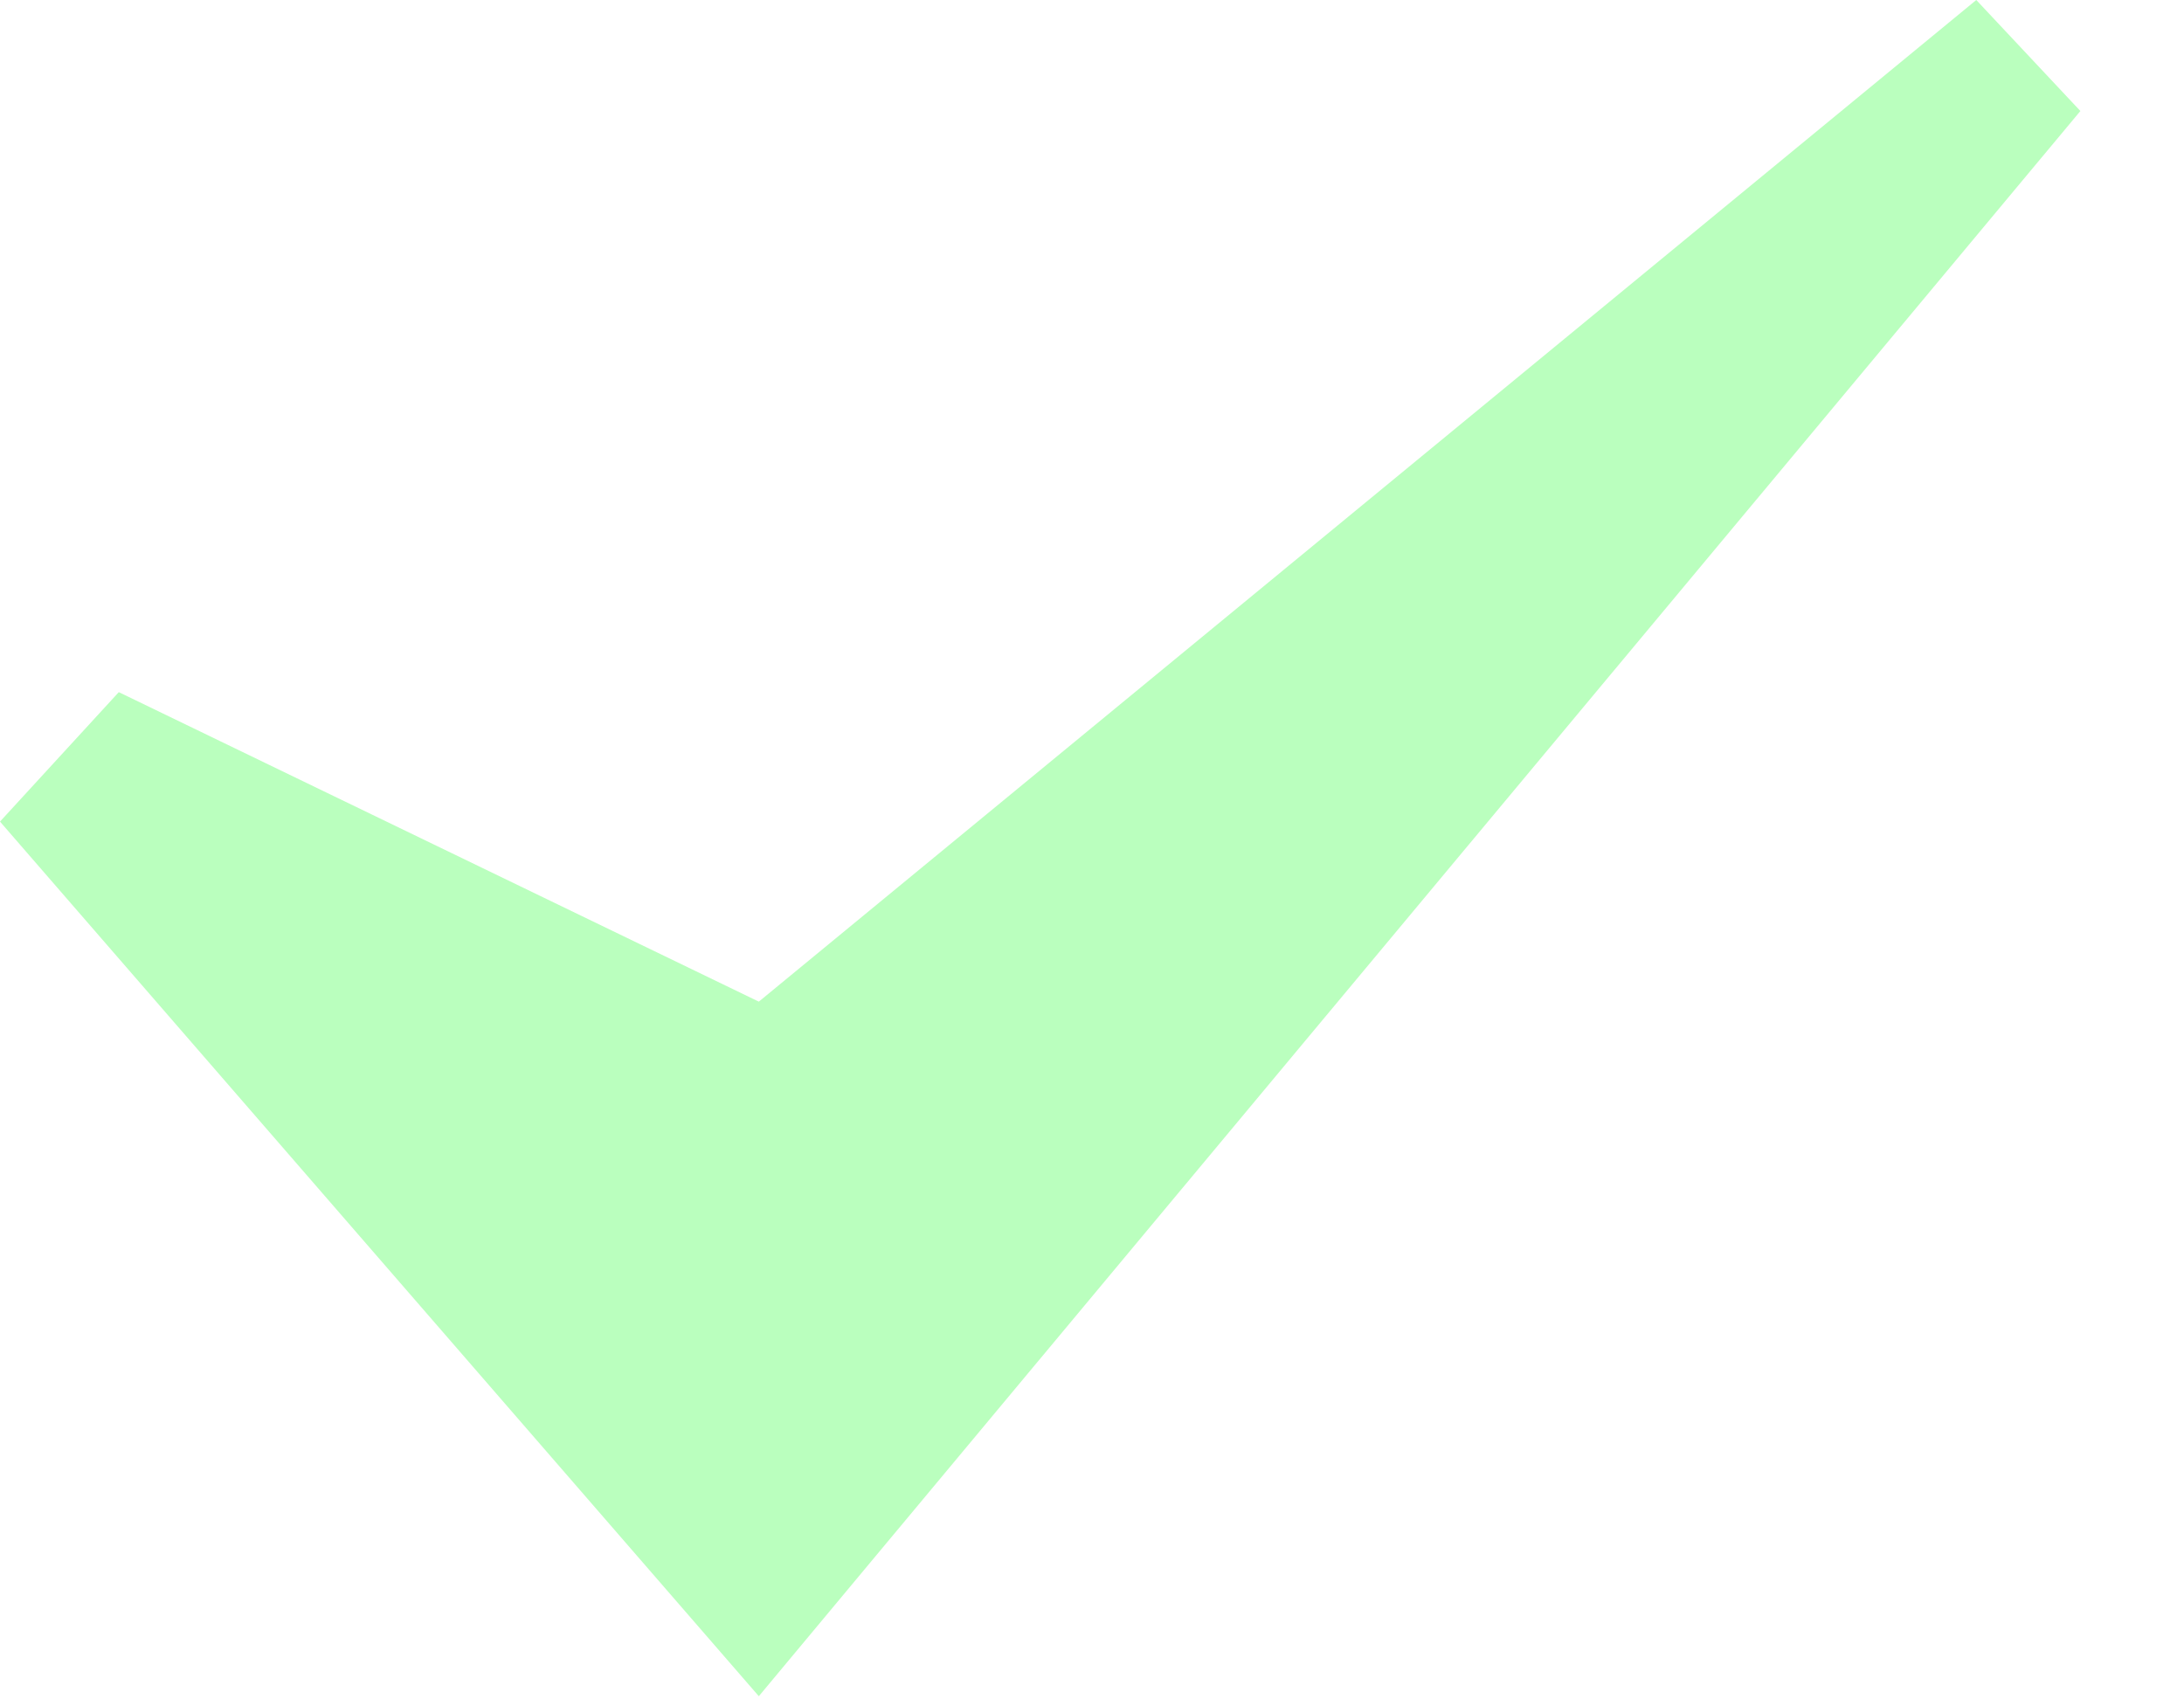
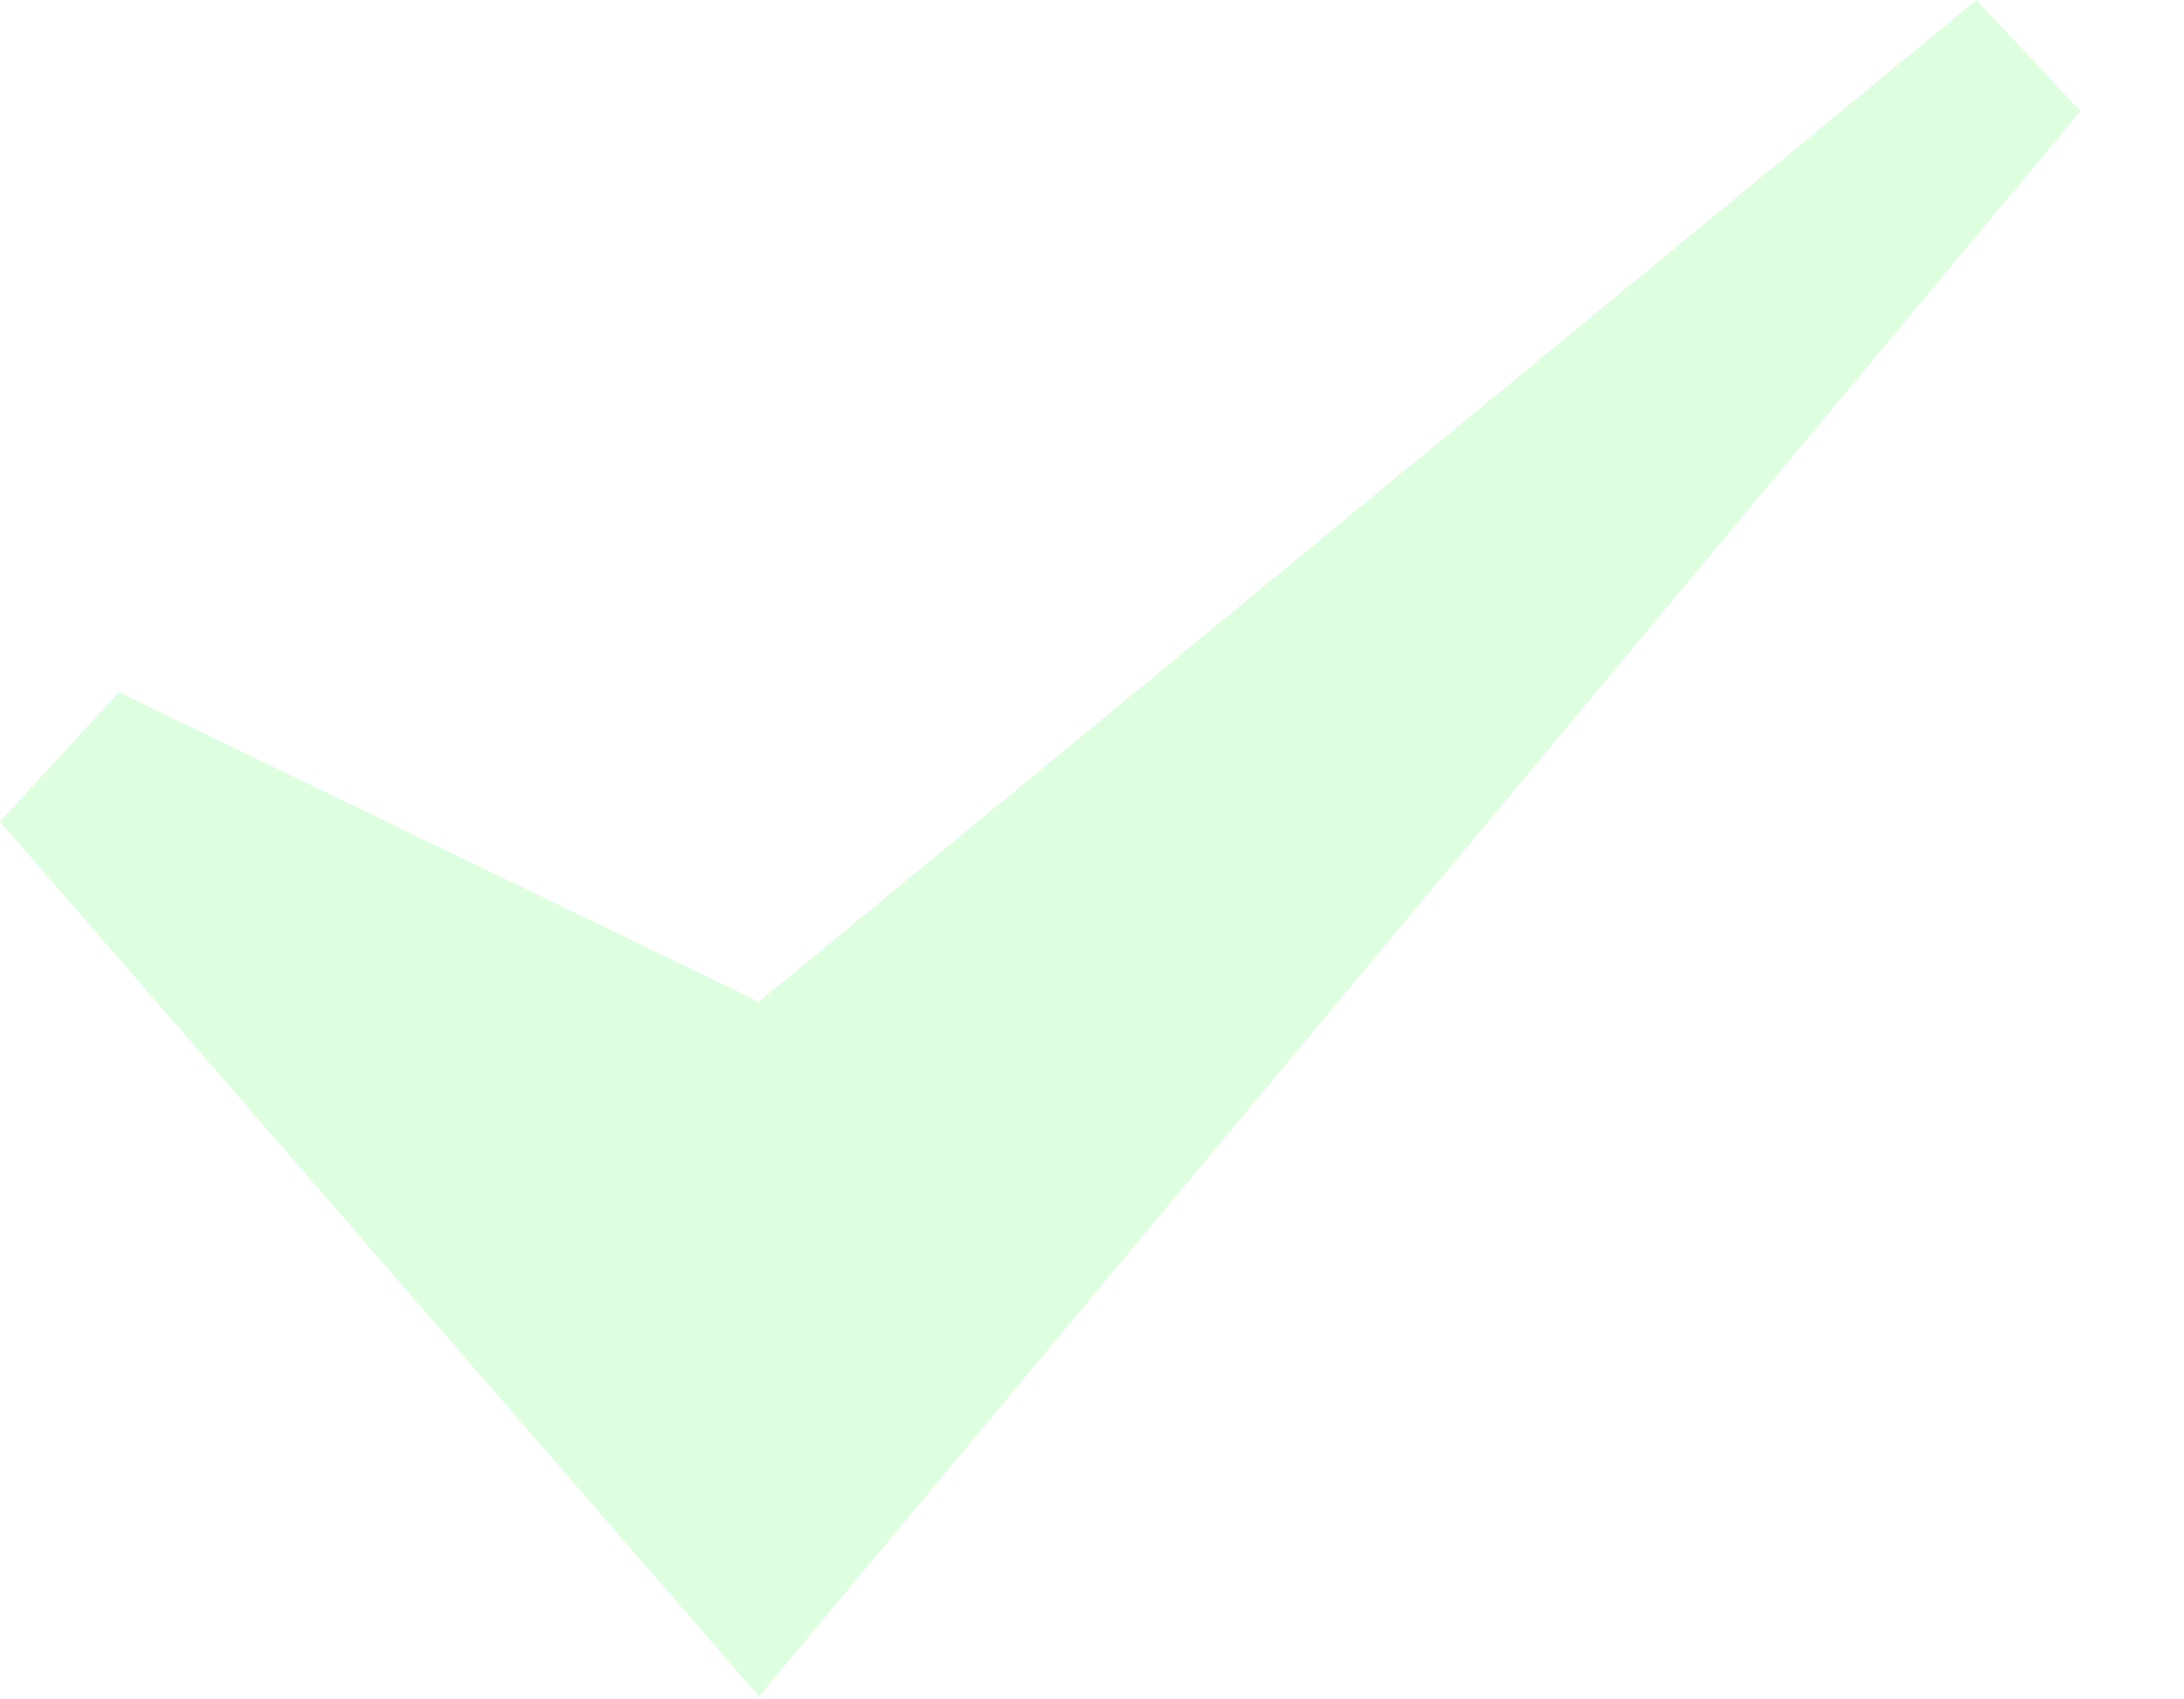
<svg xmlns="http://www.w3.org/2000/svg" width="18" height="14" viewBox="0 0 18 14" fill="none">
-   <path d="M0.979 5.705L0 6.772L6.254 13.981L17.146 0.915L16.288 0L6.254 8.256L0.979 5.705Z" fill="#BAFFBE" />
+   <path d="M0.979 5.705L0 6.772L6.254 13.981L17.146 0.915L16.288 0L6.254 8.256L0.979 5.705Z" fill="#DDFFDF" />
</svg>
